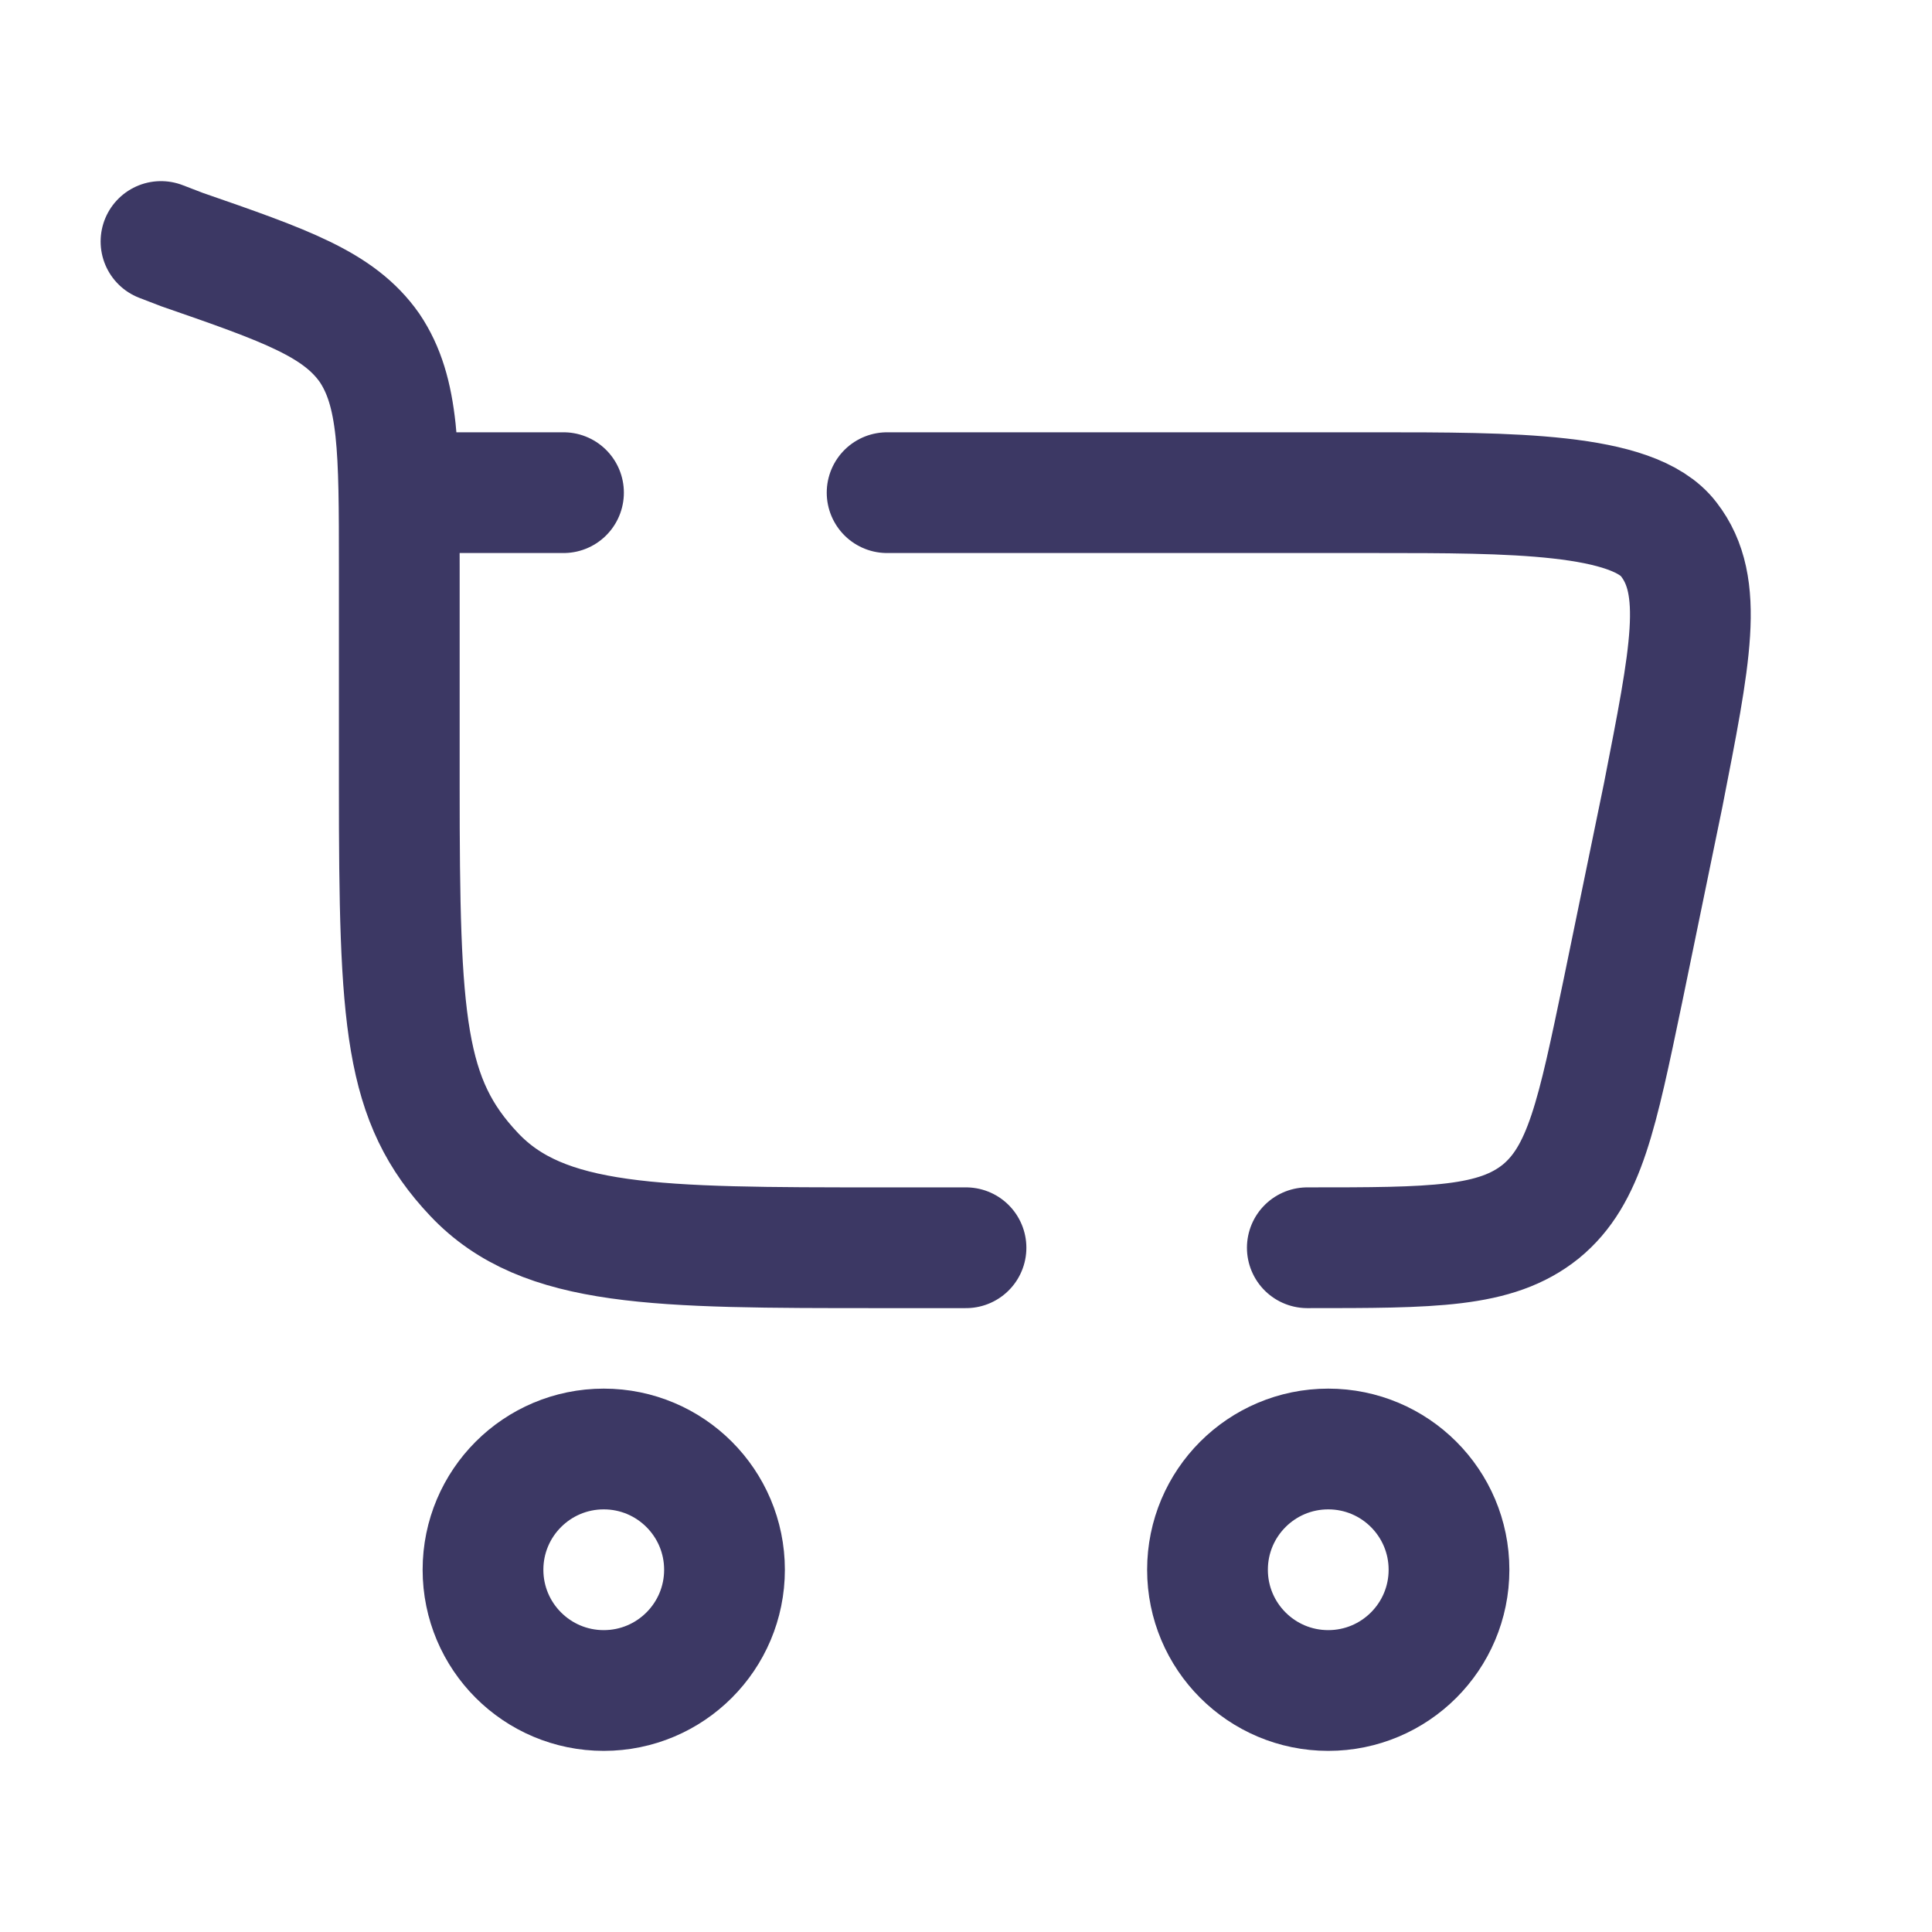
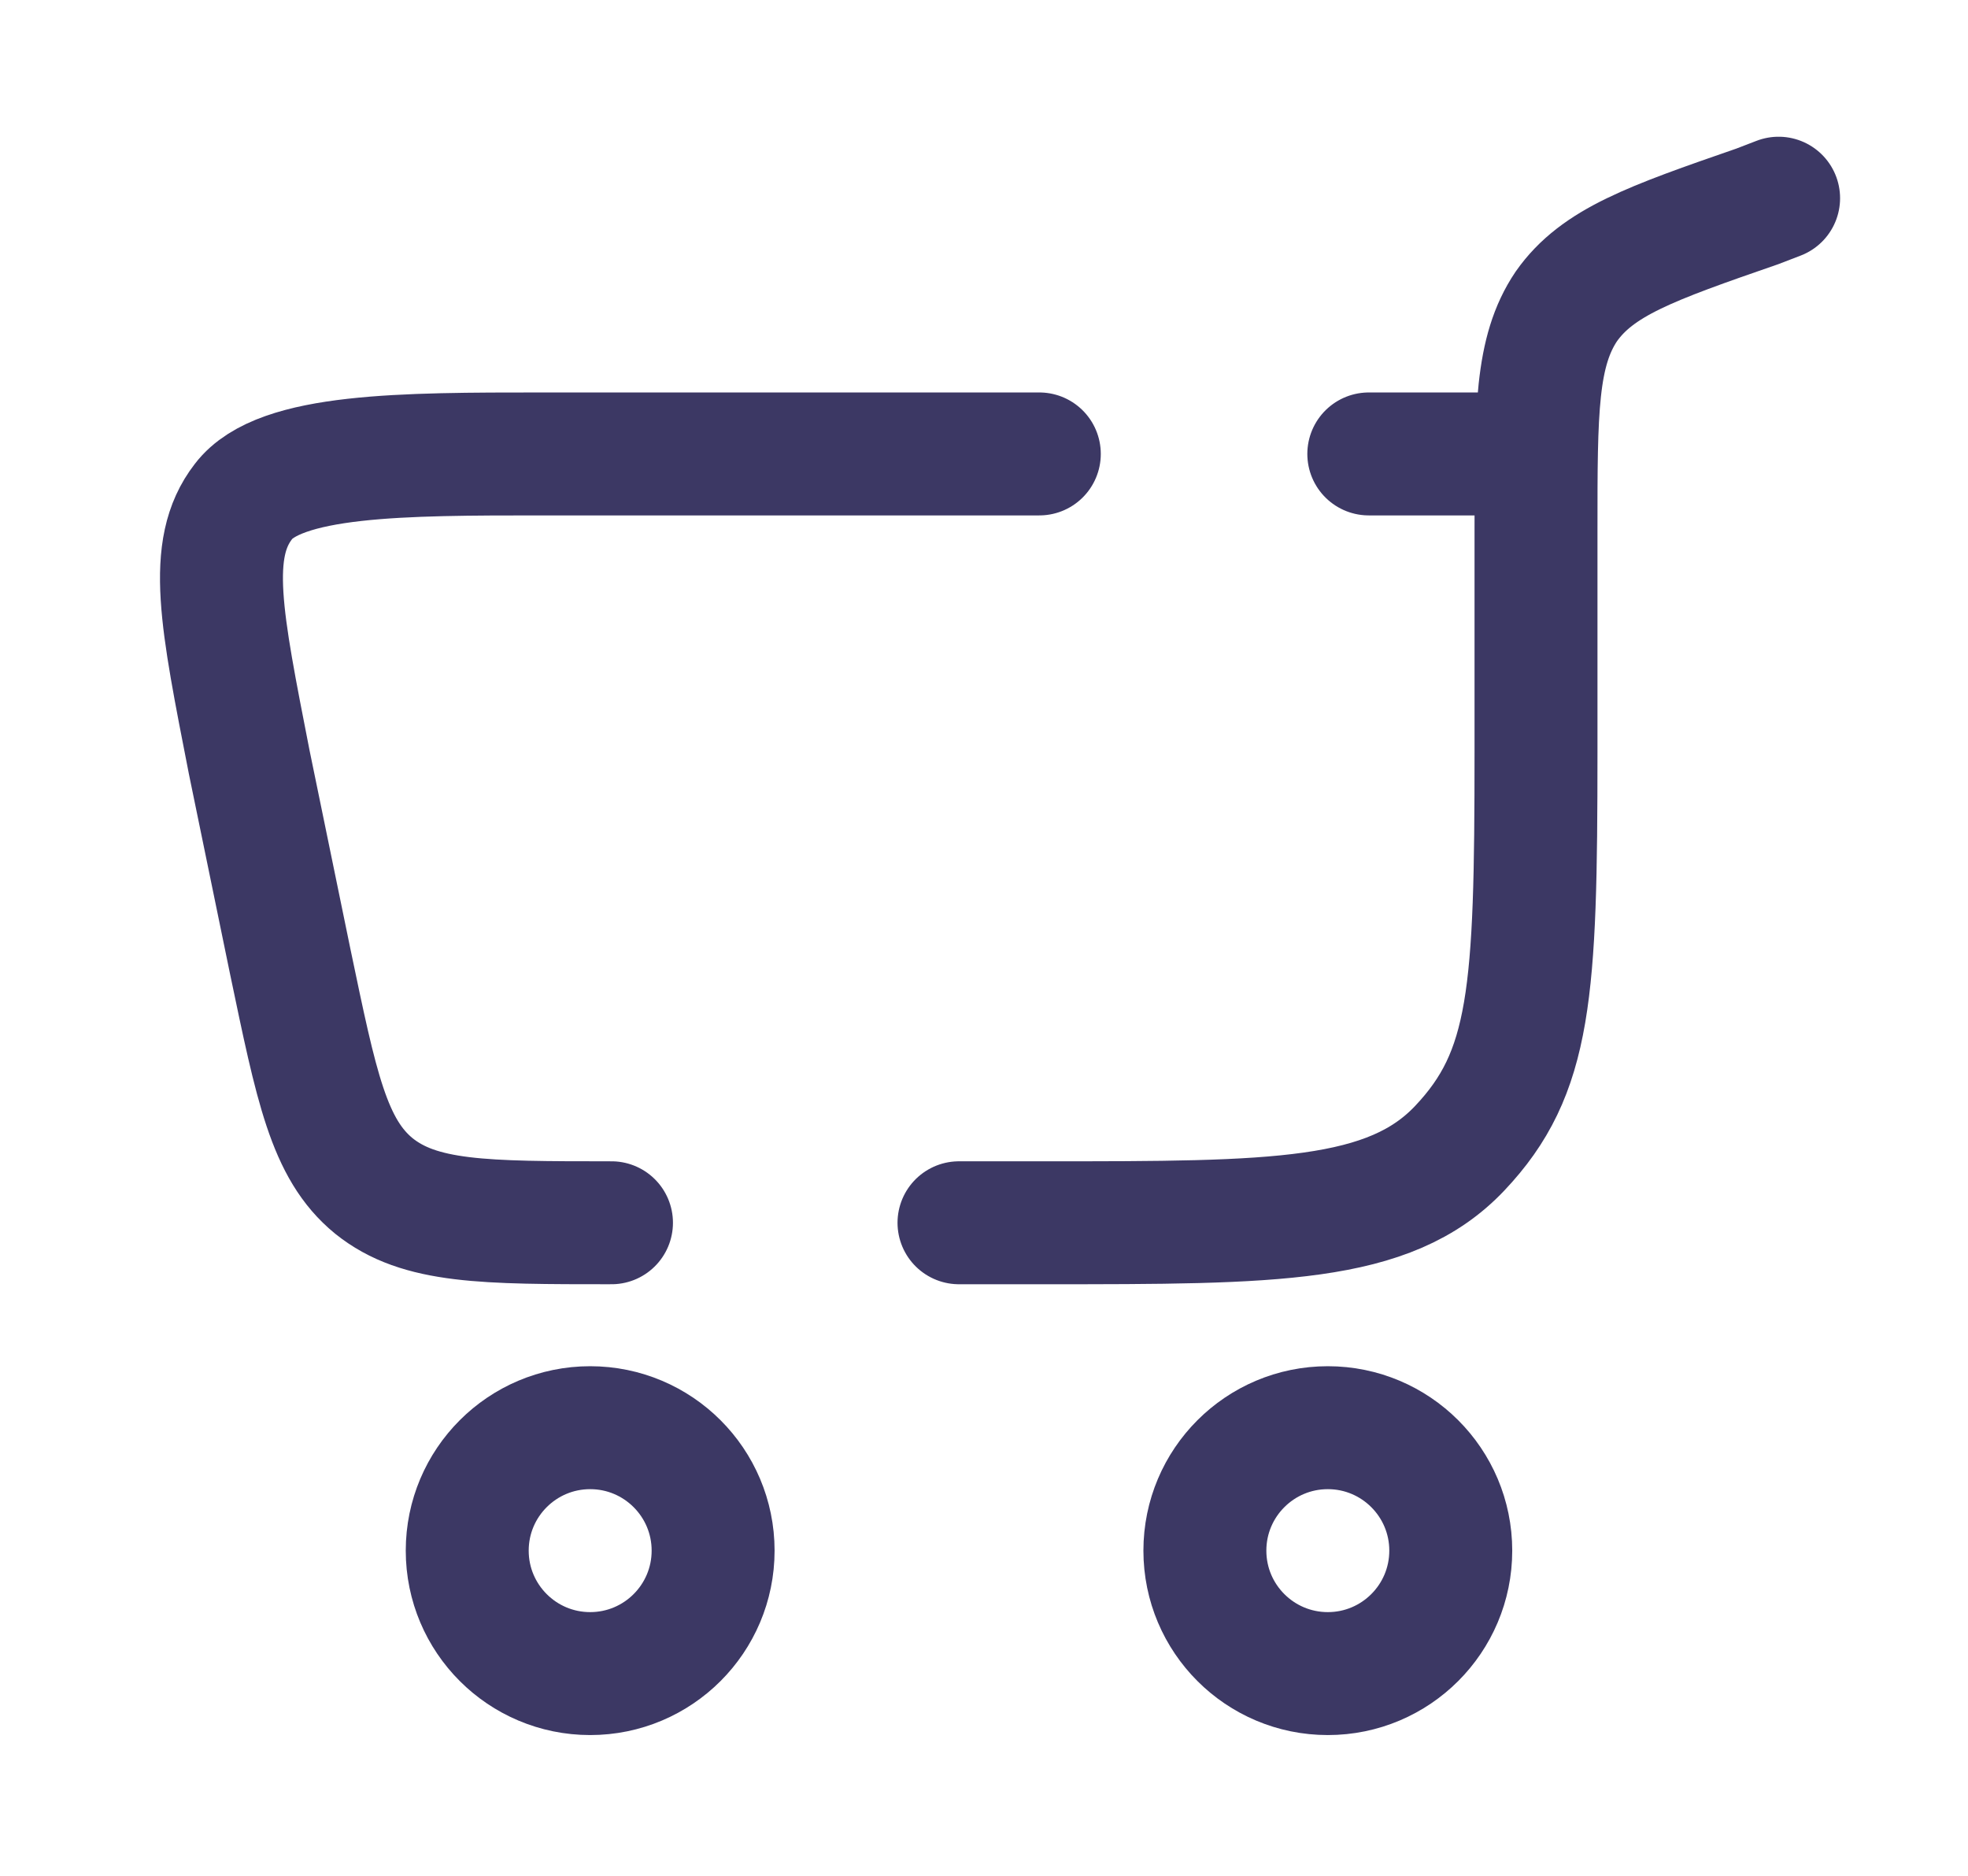
- <svg xmlns="http://www.w3.org/2000/svg" viewBox="0 0 24 24" fill="none">
-   <path d="M7.5 18a1.5 1.5 0 1 1 0 3 1.5 1.5 0 0 1 0-3Zm9 0a1.5 1.5 0 1 1 0 3 1.5 1.5 0 0 1 0-3Z" stroke="#3c3864" stroke-width="1.5" />
-   <path d="m2 3 .26.1c1.3.45 1.95.68 2.33 1.22.37.55.37 1.27.37 2.72v2.72c0 2.94.06 3.91.93 4.83.86.91 2.26.91 5.05.91h1.06m4.24 0c1.56 0 2.34 0 2.9-.45.55-.45.7-1.21 1.02-2.74l.5-2.43c.34-1.74.52-2.6.07-3.18-.44-.58-1.96-.58-3.64-.58h-6.07m-6.06 0h2.04" stroke="#3c3864" stroke-width="1.5" stroke-linecap="round" />
+ <svg xmlns="http://www.w3.org/2000/svg" version="1.1" width="85" height="81" viewBox="0 0 85 81" xml:space="preserve">
+   <defs>
+ </defs>
+   <g transform="matrix(-3.54 0 0 3.54 41.42 40.42)">
+     <g style="">
+       <g transform="matrix(1 0 0 1 0 7.5)">
+         <path style="stroke: rgb(60,56,100); stroke-width: 1.5; stroke-dasharray: none; stroke-linecap: butt; stroke-dashoffset: 0; stroke-linejoin: miter; stroke-miterlimit: 4; fill: none; fill-rule: nonzero; opacity: 1;" transform=" translate(-12, -19.5)" d="M 7.5 18 a 1.5 1.5 0 1 1 0 3 a 1.5 1.5 0 0 1 0 -3 Z m 9 0 a 1.5 1.5 0 1 1 0 3 a 1.5 1.5 0 0 1 0 -3 Z" stroke-linecap="round" />
+       </g>
+       <g transform="matrix(1 0 0 1 -0.5 -2.75)">
+         <path style="stroke: rgb(60,56,100); stroke-width: 1.5; stroke-dasharray: none; stroke-linecap: round; stroke-dashoffset: 0; stroke-linejoin: miter; stroke-miterlimit: 4; fill: none; fill-rule: nonzero; opacity: 1;" transform=" translate(-11.5, -9.25)" d="m 2 3 l 0.26 0.1 c 1.3 0.45 1.95 0.68 2.33 1.22 c 0.37 0.55 0.37 1.27 0.37 2.72 v 2.72 c 0 2.94 0.06 3.91 0.93 4.83 c 0.86 0.91 2.26 0.91 5.05 0.91 h 1.06 m 4.24 0 c 1.56 0 2.34 0 2.9 -0.45 c 0.55 -0.45 0.7 -1.21 1.02 -2.74 l 0.5 -2.43 c 0.34 -1.74 0.52 -2.6 0.07 -3.18 c -0.44 -0.58 -1.96 -0.58 -3.64 -0.58 h -6.07 m -6.06 0 h 2.04" stroke-linecap="round" />
+       </g>
+     </g>
+   </g>
</svg>
